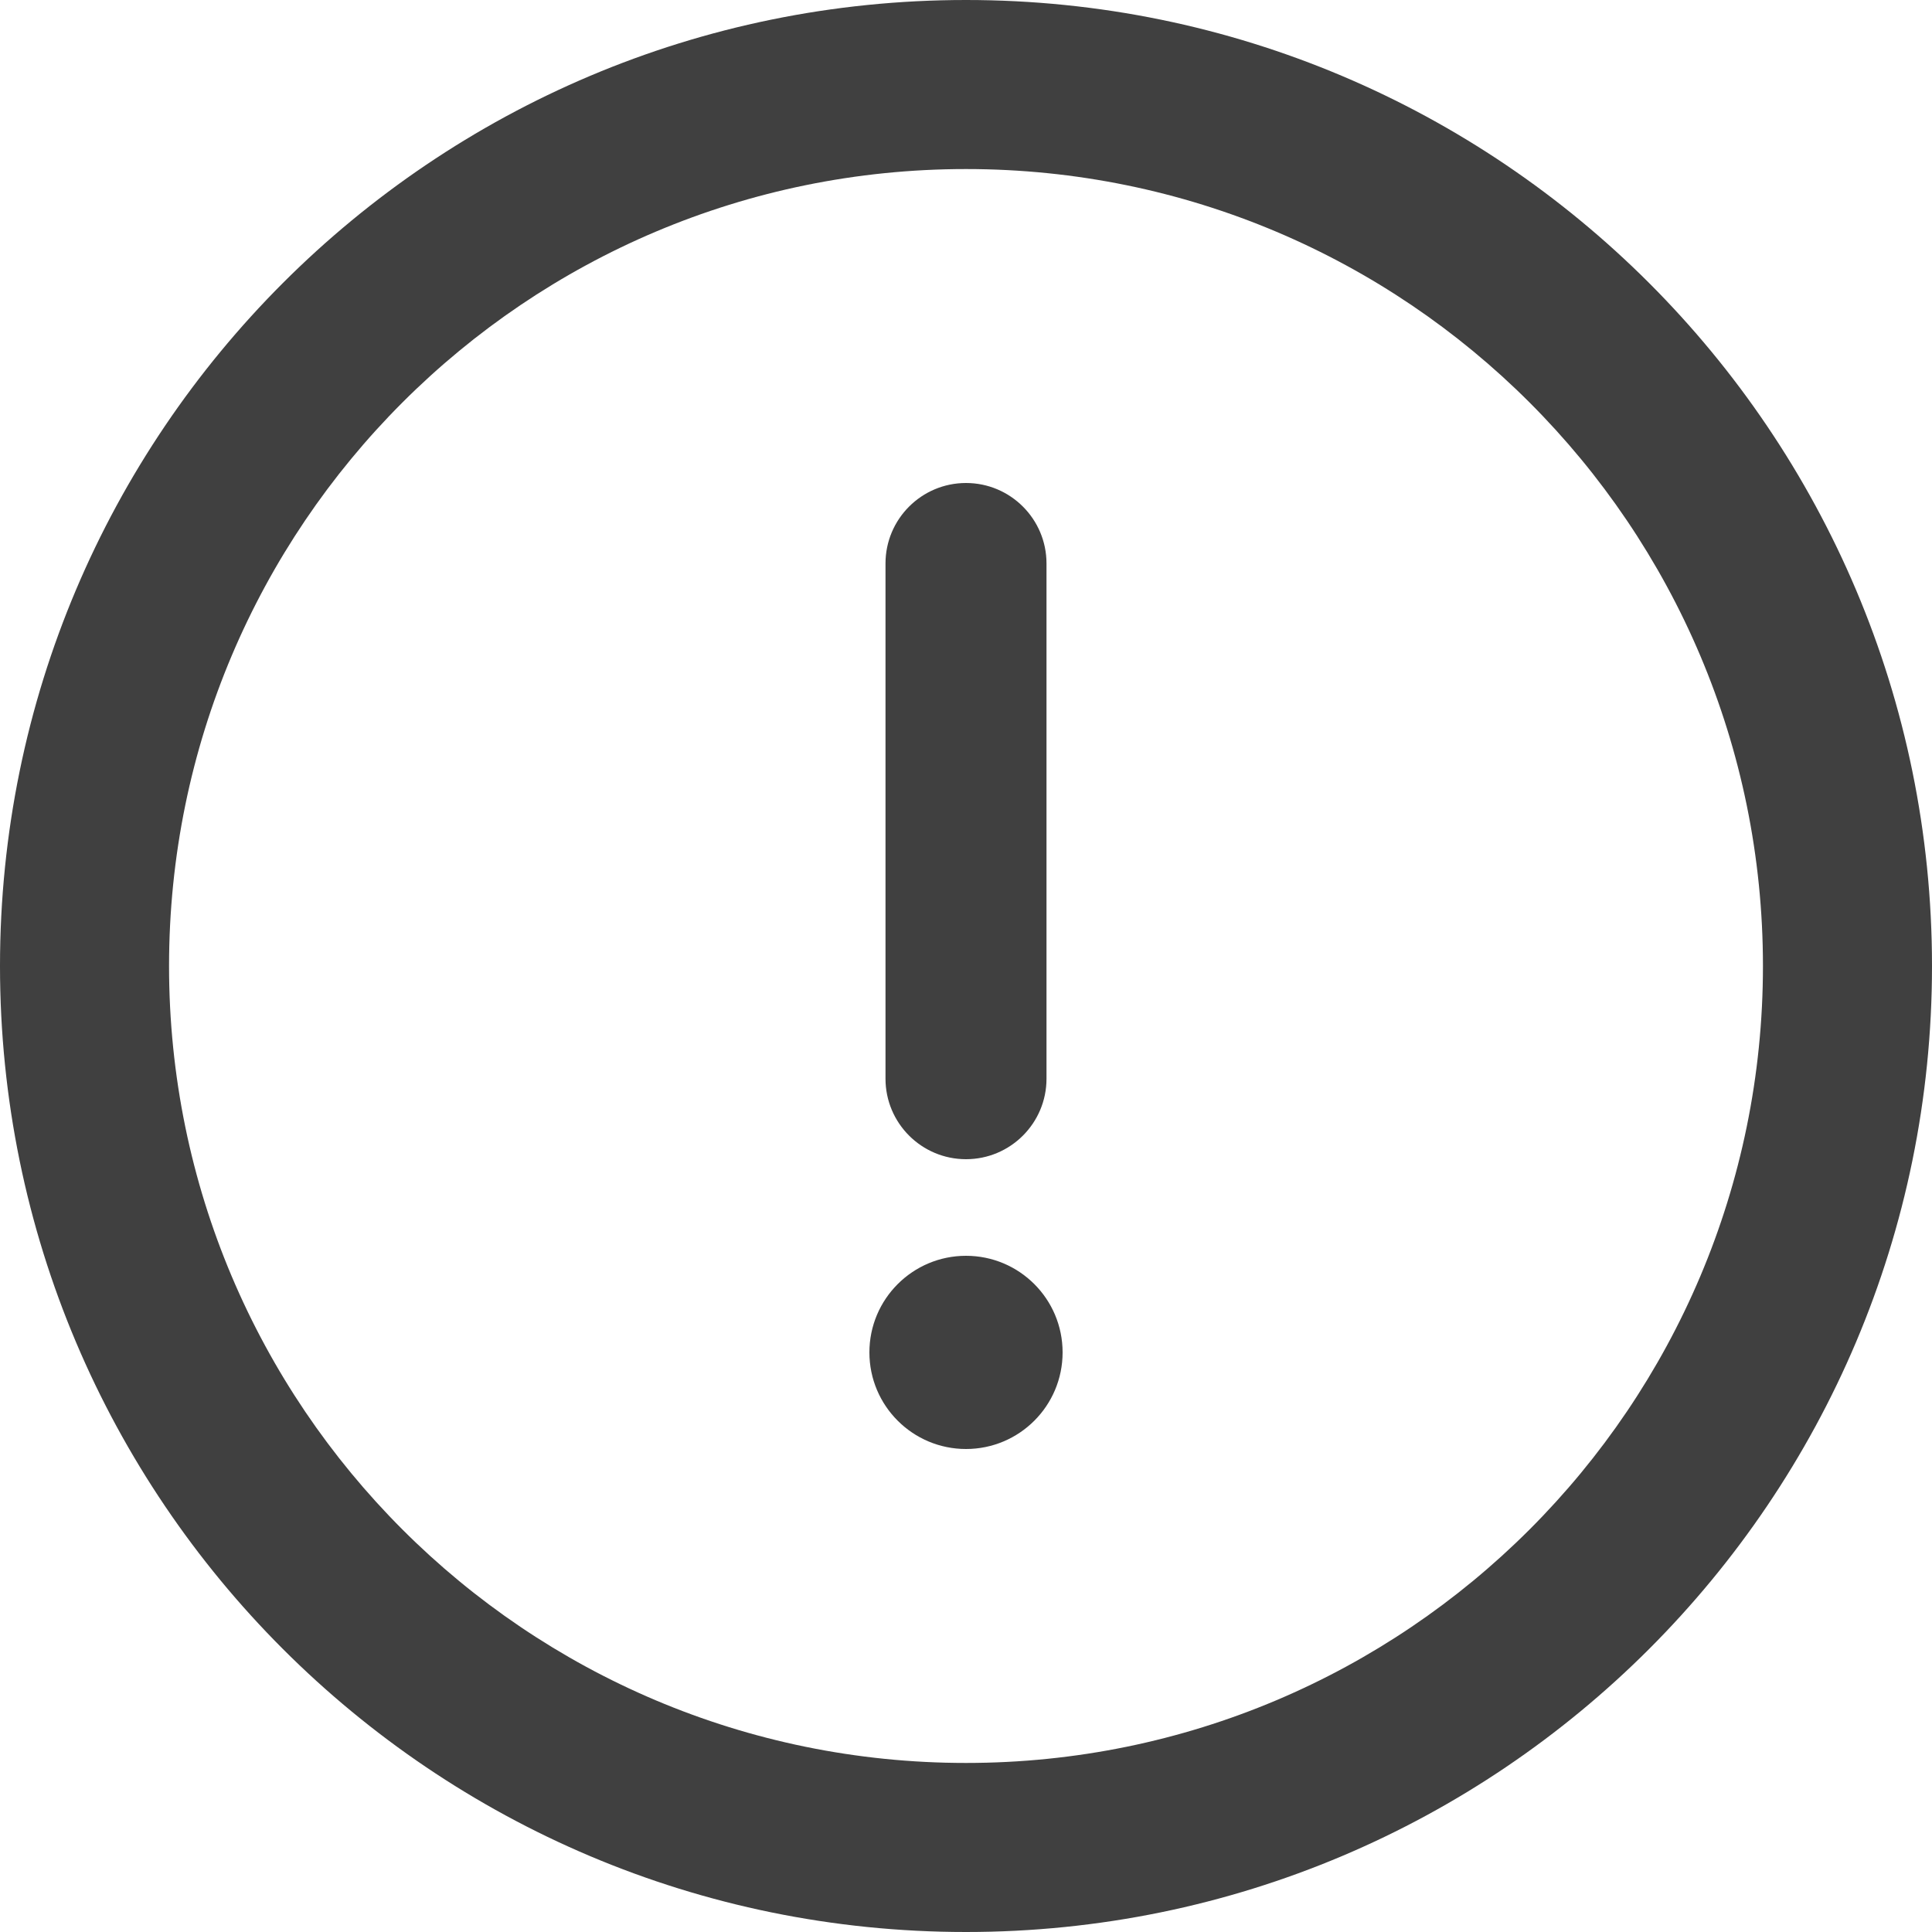
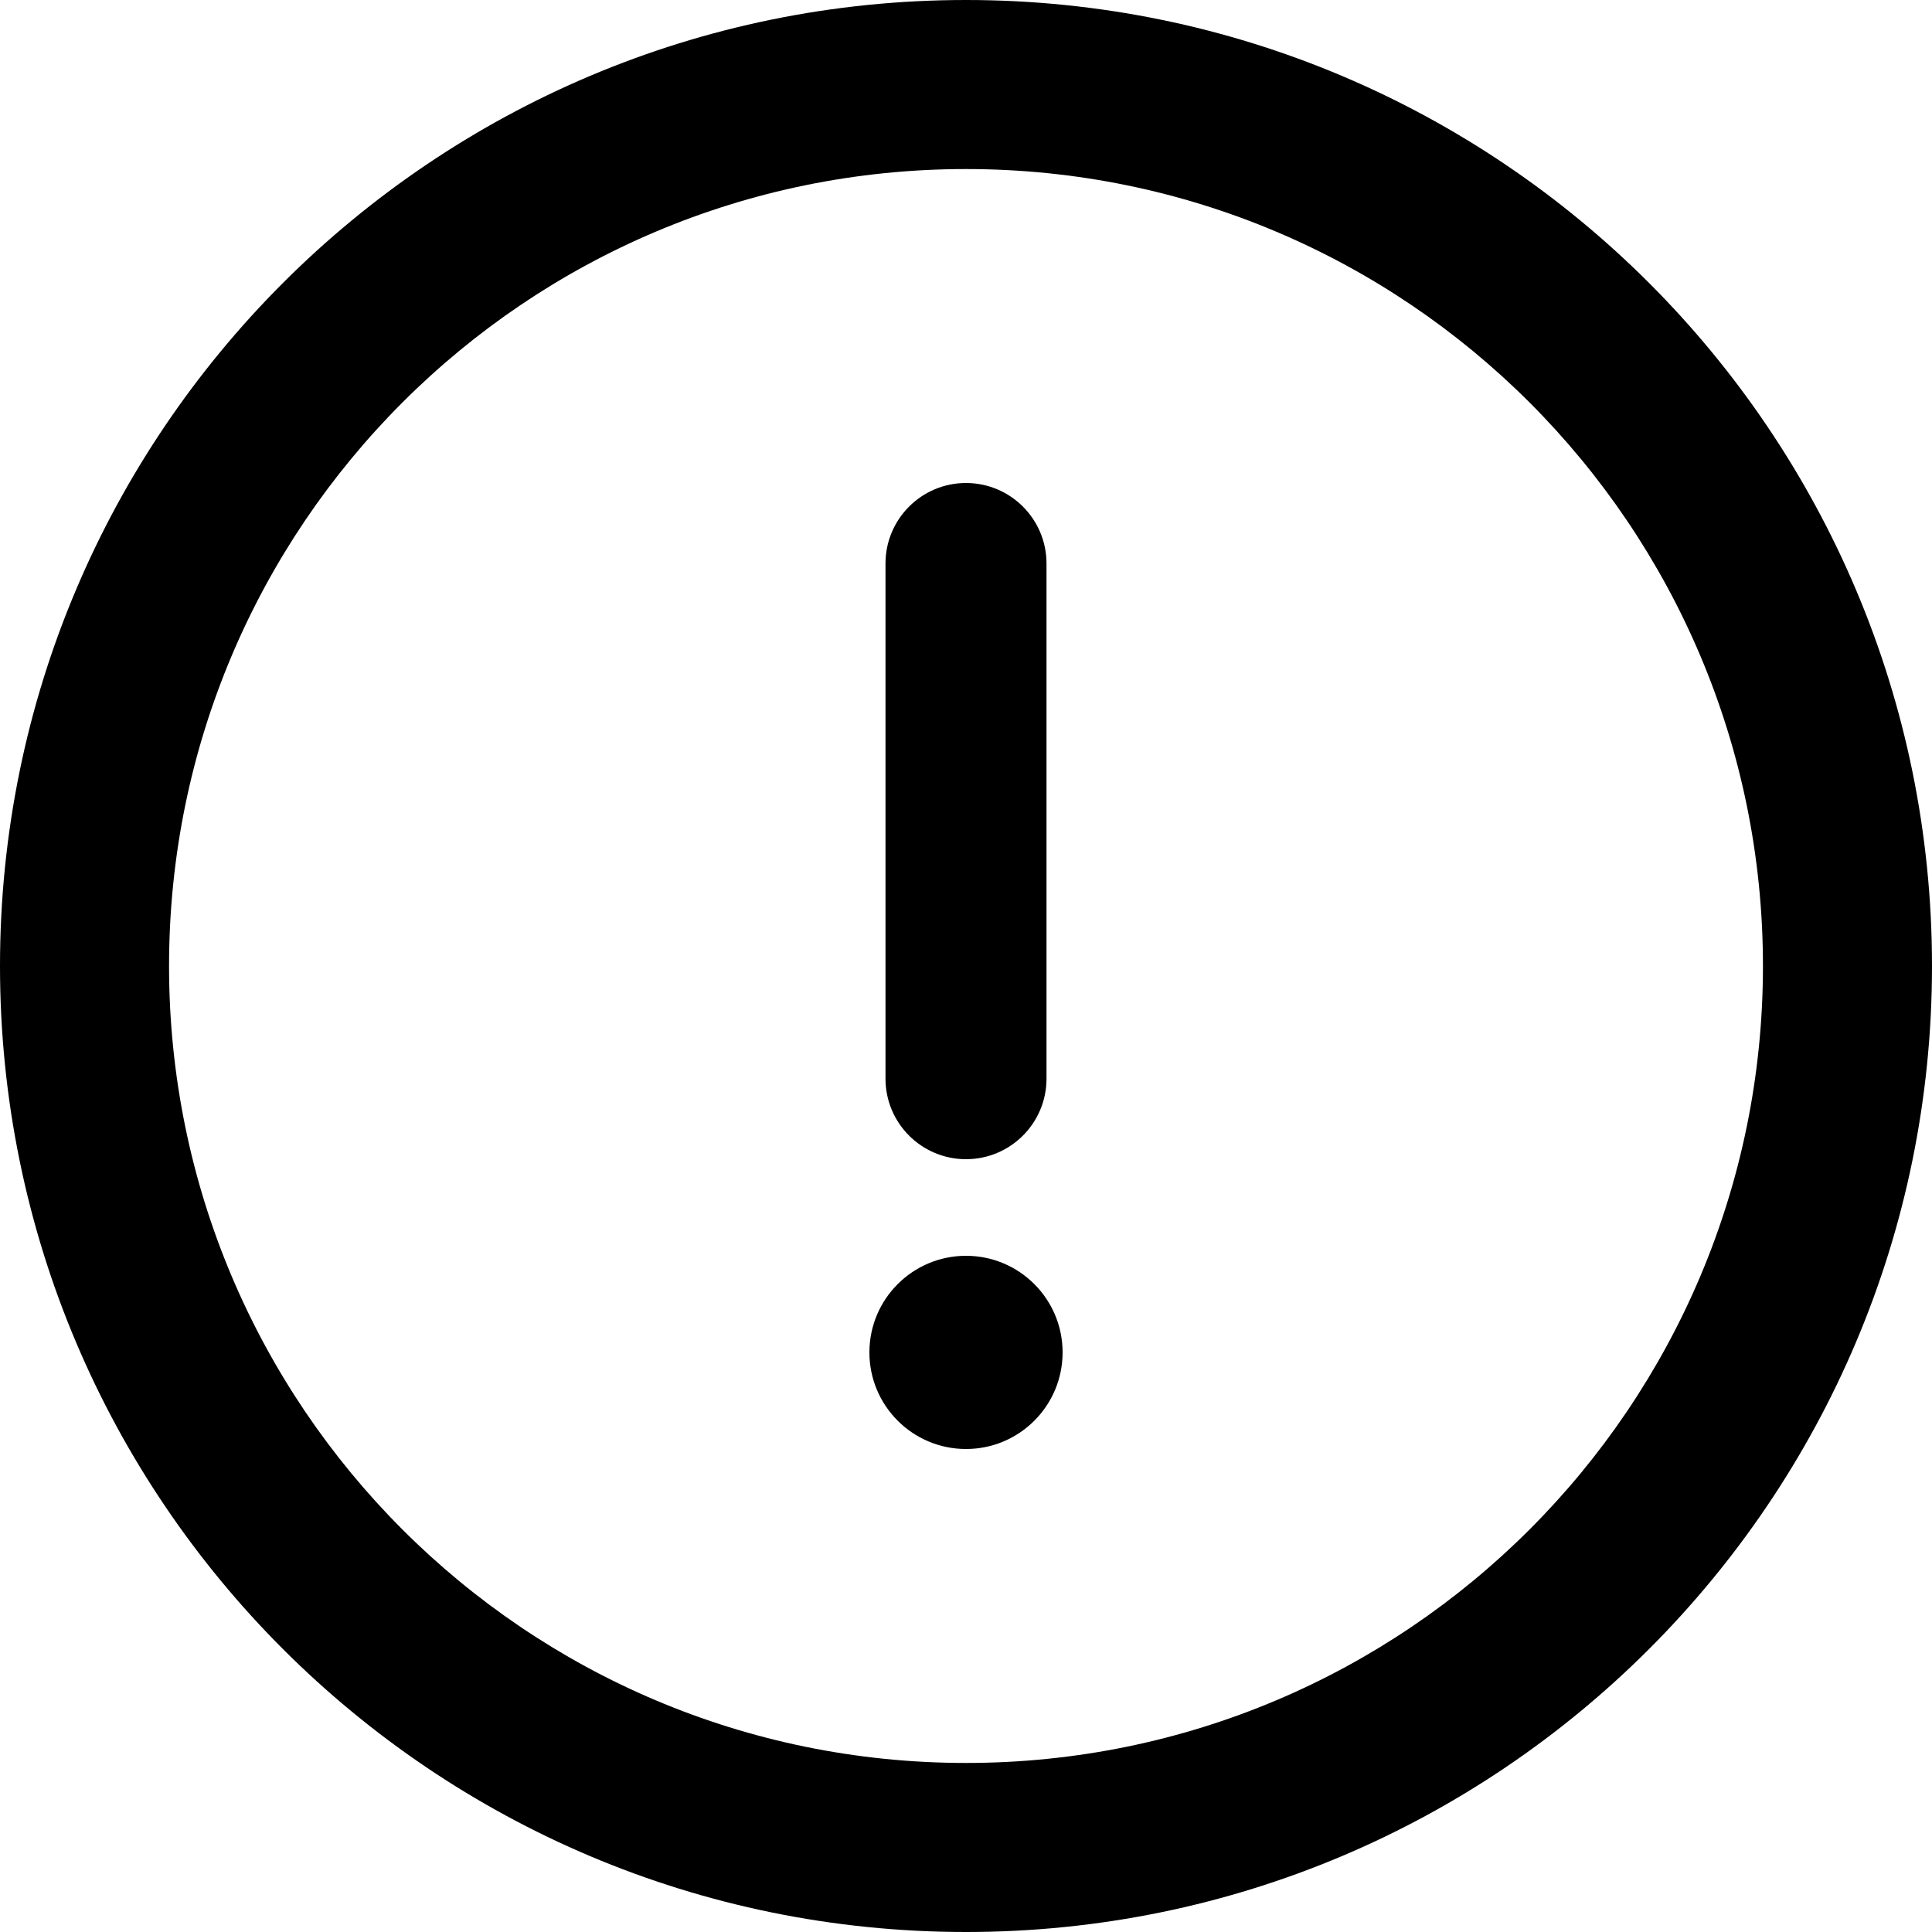
<svg xmlns="http://www.w3.org/2000/svg" width="24" height="24" viewBox="0 0 24 24" fill="none">
-   <path fill-rule="evenodd" clip-rule="evenodd" d="M12 2.1C6.532 2.1 2.1 6.532 2.1 12C2.1 17.468 6.532 21.9 12 21.9C17.468 21.9 21.9 17.468 21.9 12C21.9 6.532 17.468 2.1 12 2.1ZM12 0C5.373 0 0 5.373 0 12C0 18.627 5.373 24 12 24C18.627 24 24 18.627 24 12C24 5.373 18.627 0 12 0ZM13 13.4C13 13.952 12.552 14.4 12 14.4C11.448 14.4 11 13.952 11 13.4V7C11 6.448 11.448 6 12 6C12.552 6 13 6.448 13 7V13.4ZM12 18C12.663 18 13.2 17.463 13.2 16.8C13.2 16.137 12.663 15.6 12 15.6C11.338 15.6 10.8 16.137 10.8 16.8C10.8 17.463 11.338 18 12 18Z" fill="#404040" />
+   <path fill-rule="evenodd" clip-rule="evenodd" d="M12 2.1C6.532 2.1 2.1 6.532 2.1 12C2.1 17.468 6.532 21.9 12 21.9C17.468 21.9 21.9 17.468 21.9 12C21.9 6.532 17.468 2.1 12 2.1ZM12 0C5.373 0 0 5.373 0 12C0 18.627 5.373 24 12 24C18.627 24 24 18.627 24 12C24 5.373 18.627 0 12 0ZM13 13.4C13 13.952 12.552 14.4 12 14.4C11.448 14.4 11 13.952 11 13.4V7C11 6.448 11.448 6 12 6C12.552 6 13 6.448 13 7V13.4ZM12 18C12.663 18 13.2 17.463 13.2 16.8C13.2 16.137 12.663 15.6 12 15.6C11.338 15.6 10.8 16.137 10.8 16.8C10.8 17.463 11.338 18 12 18Z" fill="currentColor" />
</svg>
